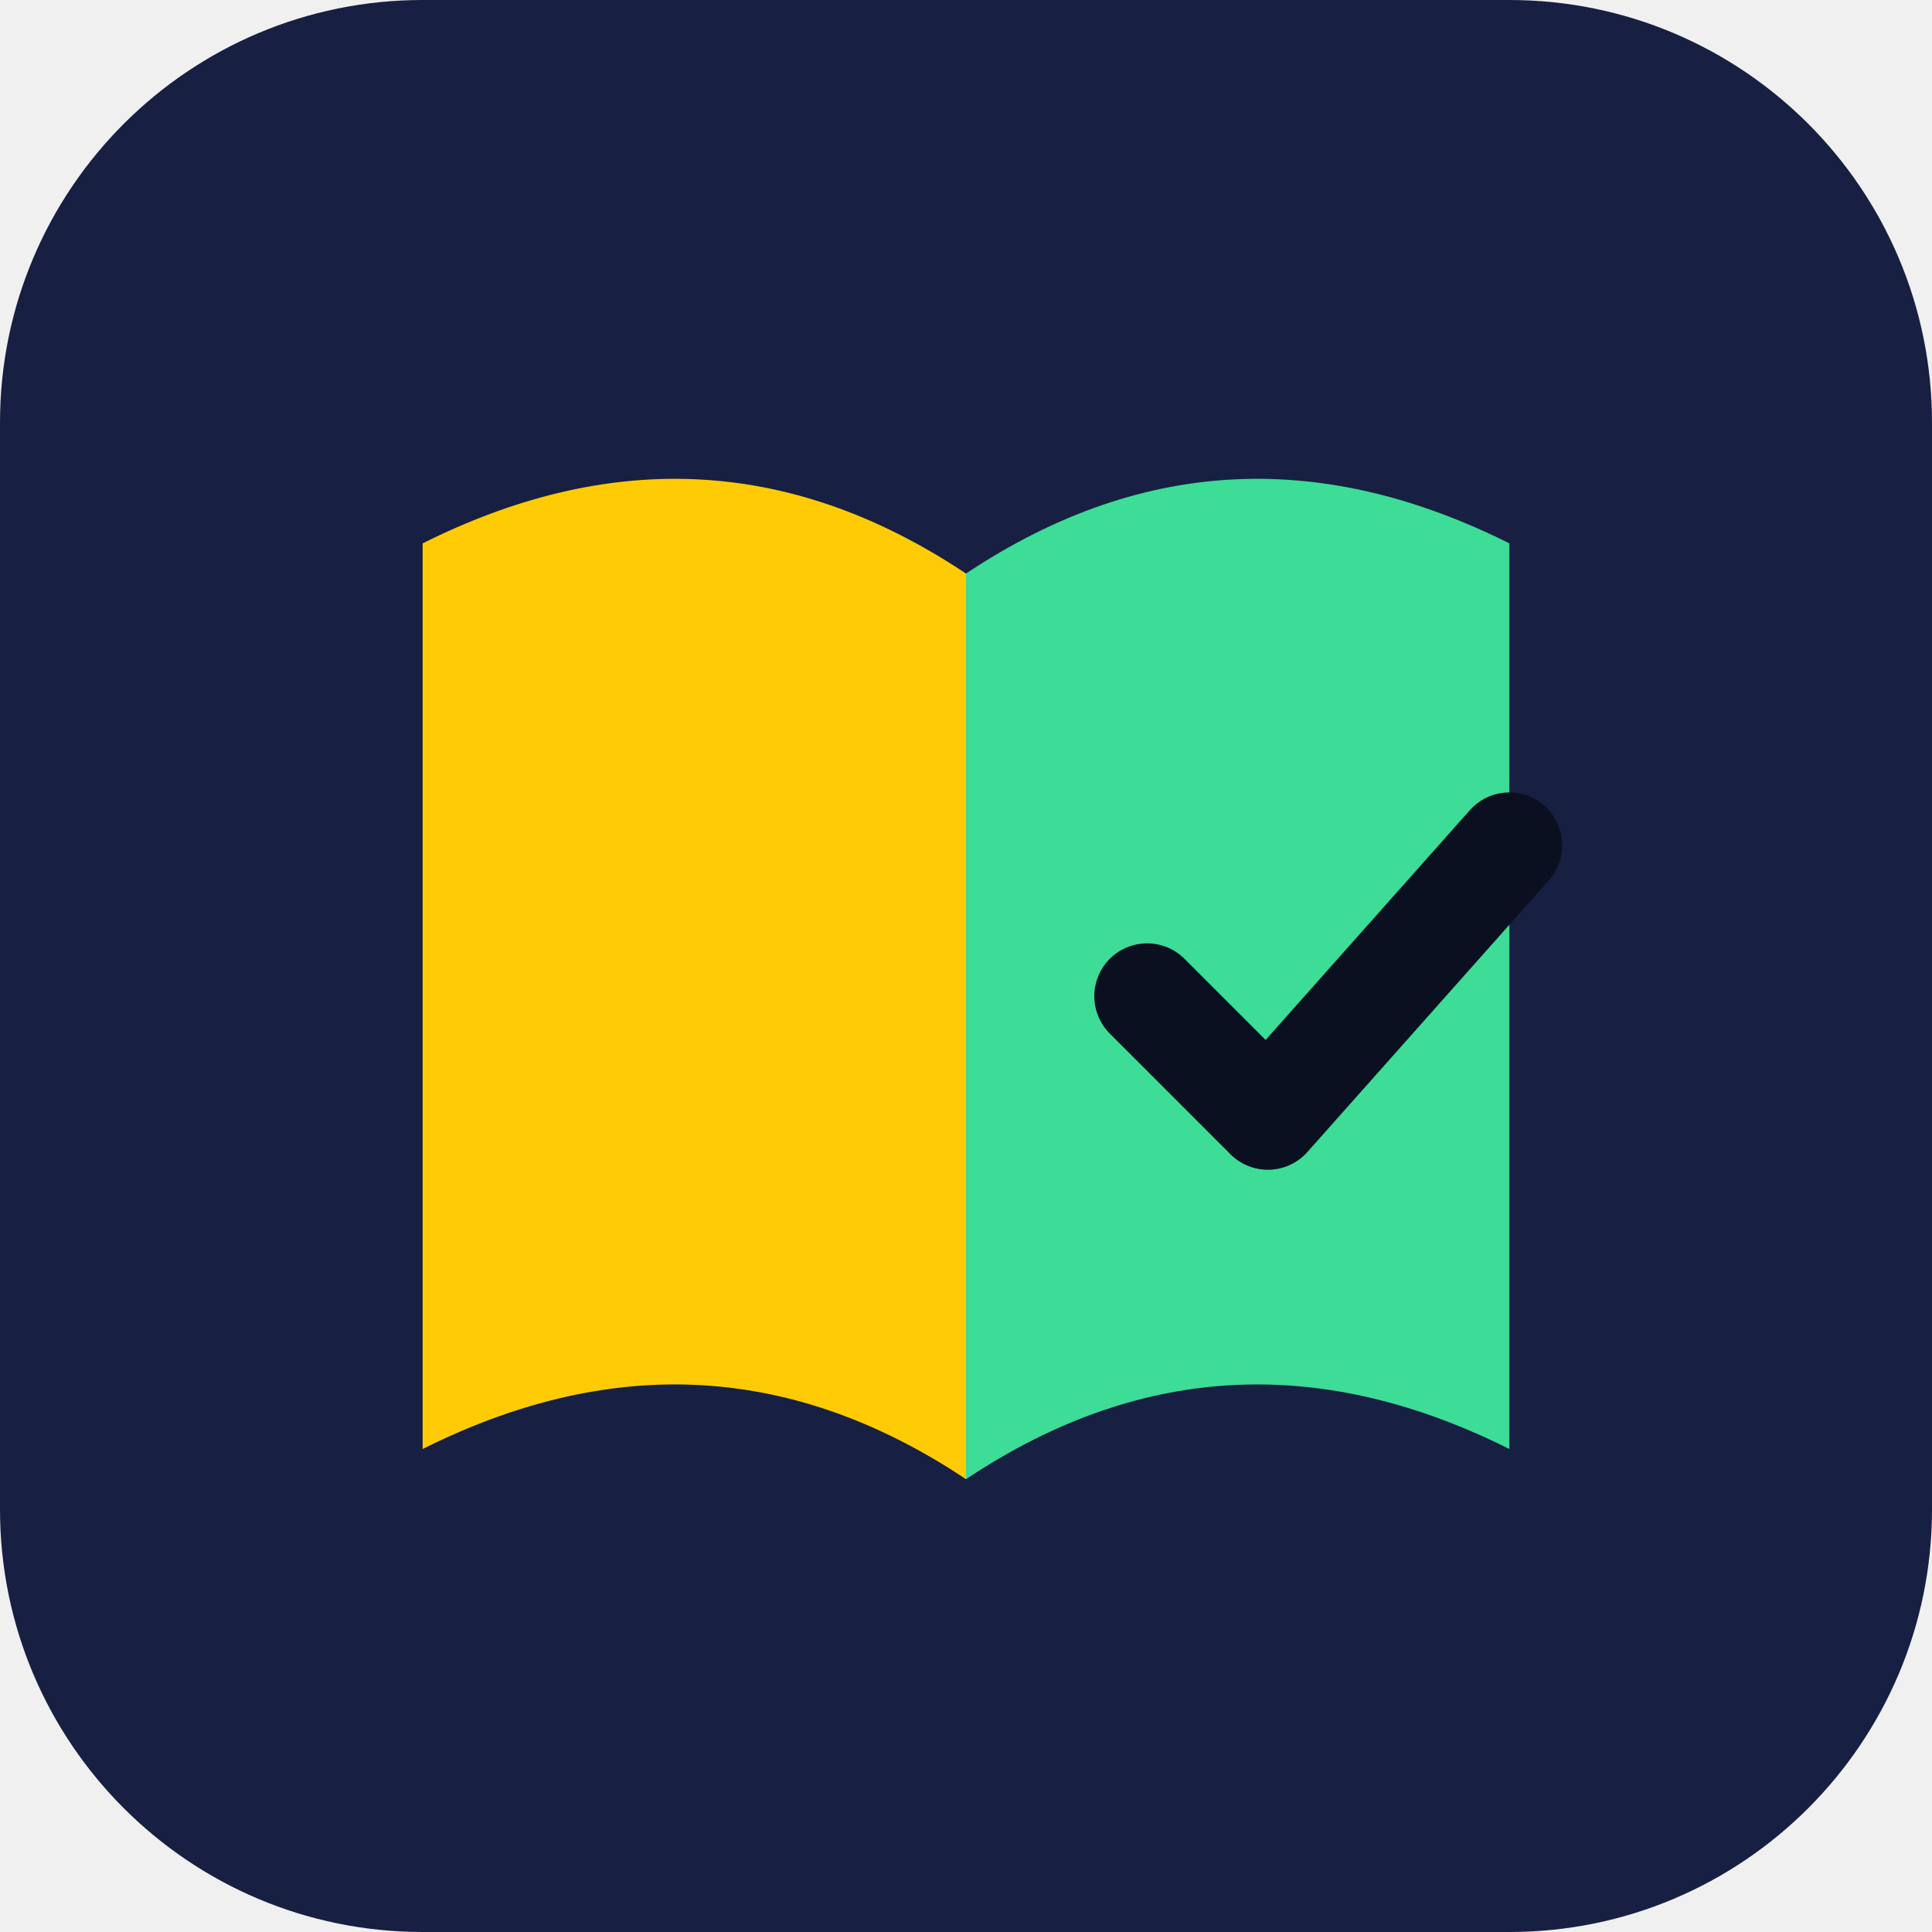
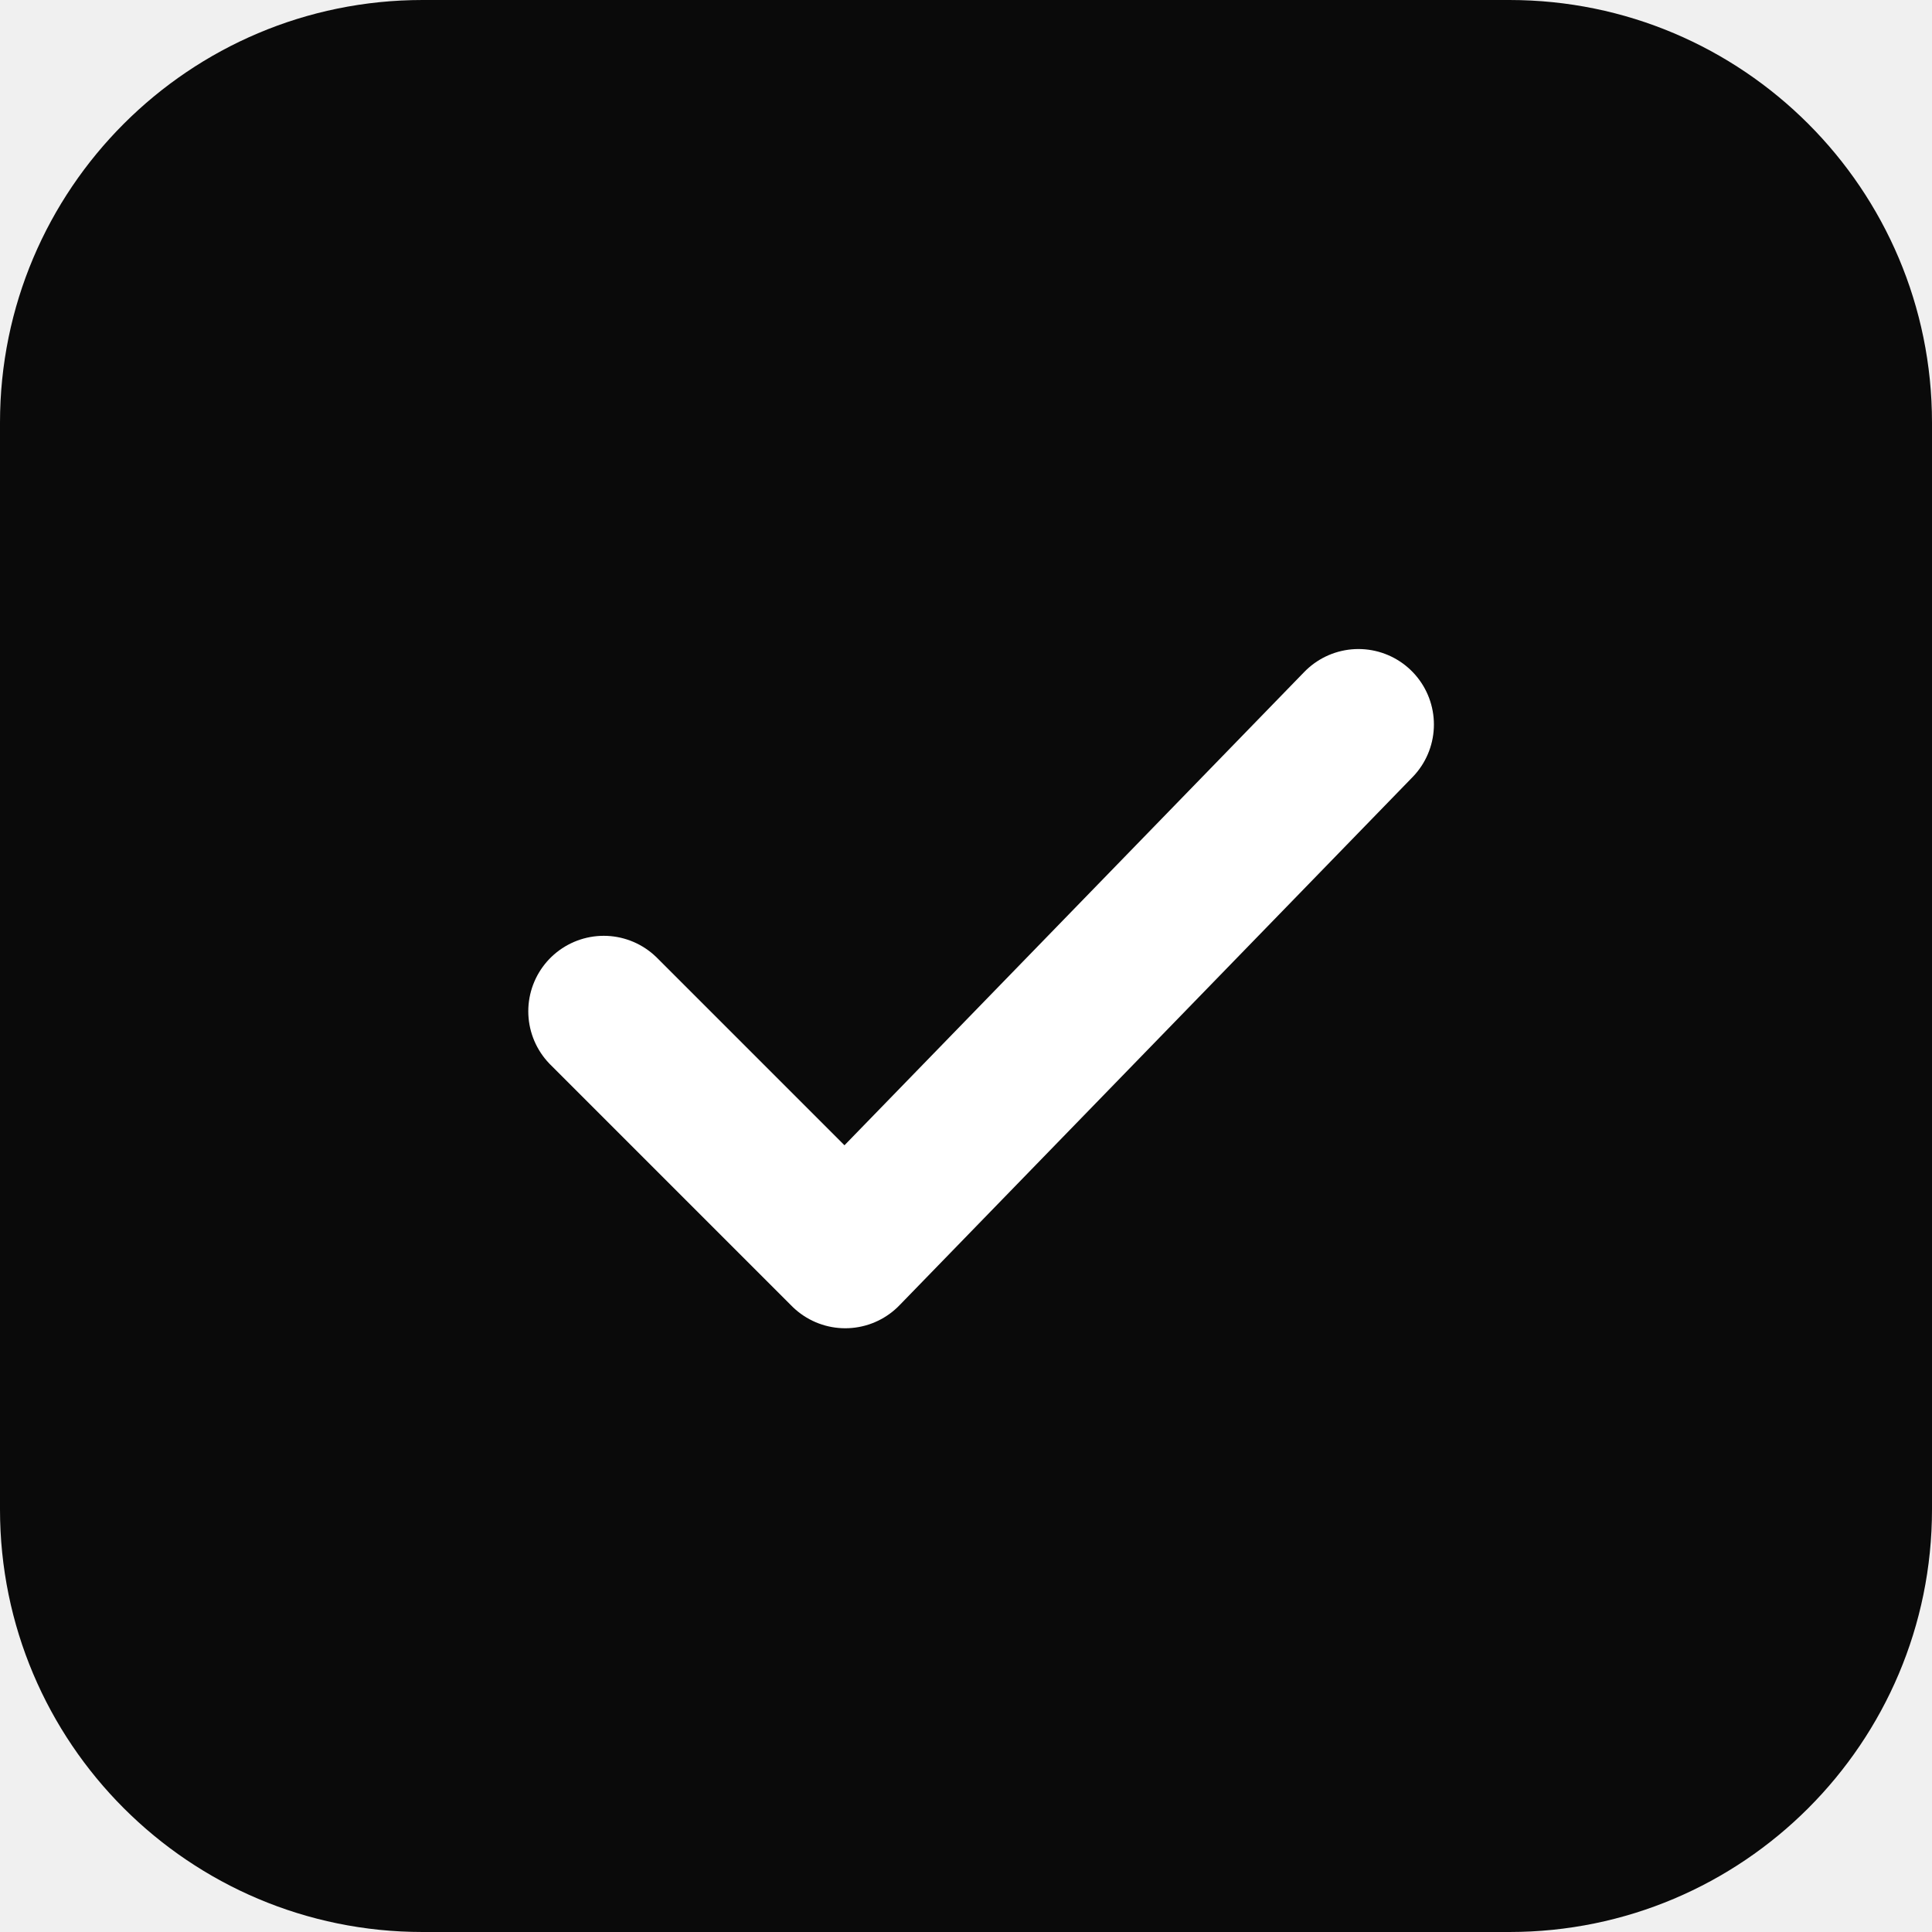
<svg xmlns="http://www.w3.org/2000/svg" viewBox="0 0 64 64">
-   <rect width="64" height="64" rx="14" fill="#172042" />
-   <path d="M14 18c6-3 12-3 18 1v30c-6-4-12-4-18-1z" fill="#ffcb05" />
-   <path d="M50 18c-6-3-12-3-18 1v30c6-4 12-4 18-1z" fill="#3ddc97" />
-   <path d="M38 33l4 4 8-9" fill="none" stroke="#0b1020" stroke-width="3.5" stroke-linecap="round" stroke-linejoin="round" />
+   <rect width="64" height="64" rx="14" fill="#0a0a0a" />
+   <path d="M20 33.5l8 8L45 24" fill="none" stroke="#fff" stroke-width="5" stroke-linecap="round" stroke-linejoin="round" />
</svg>
